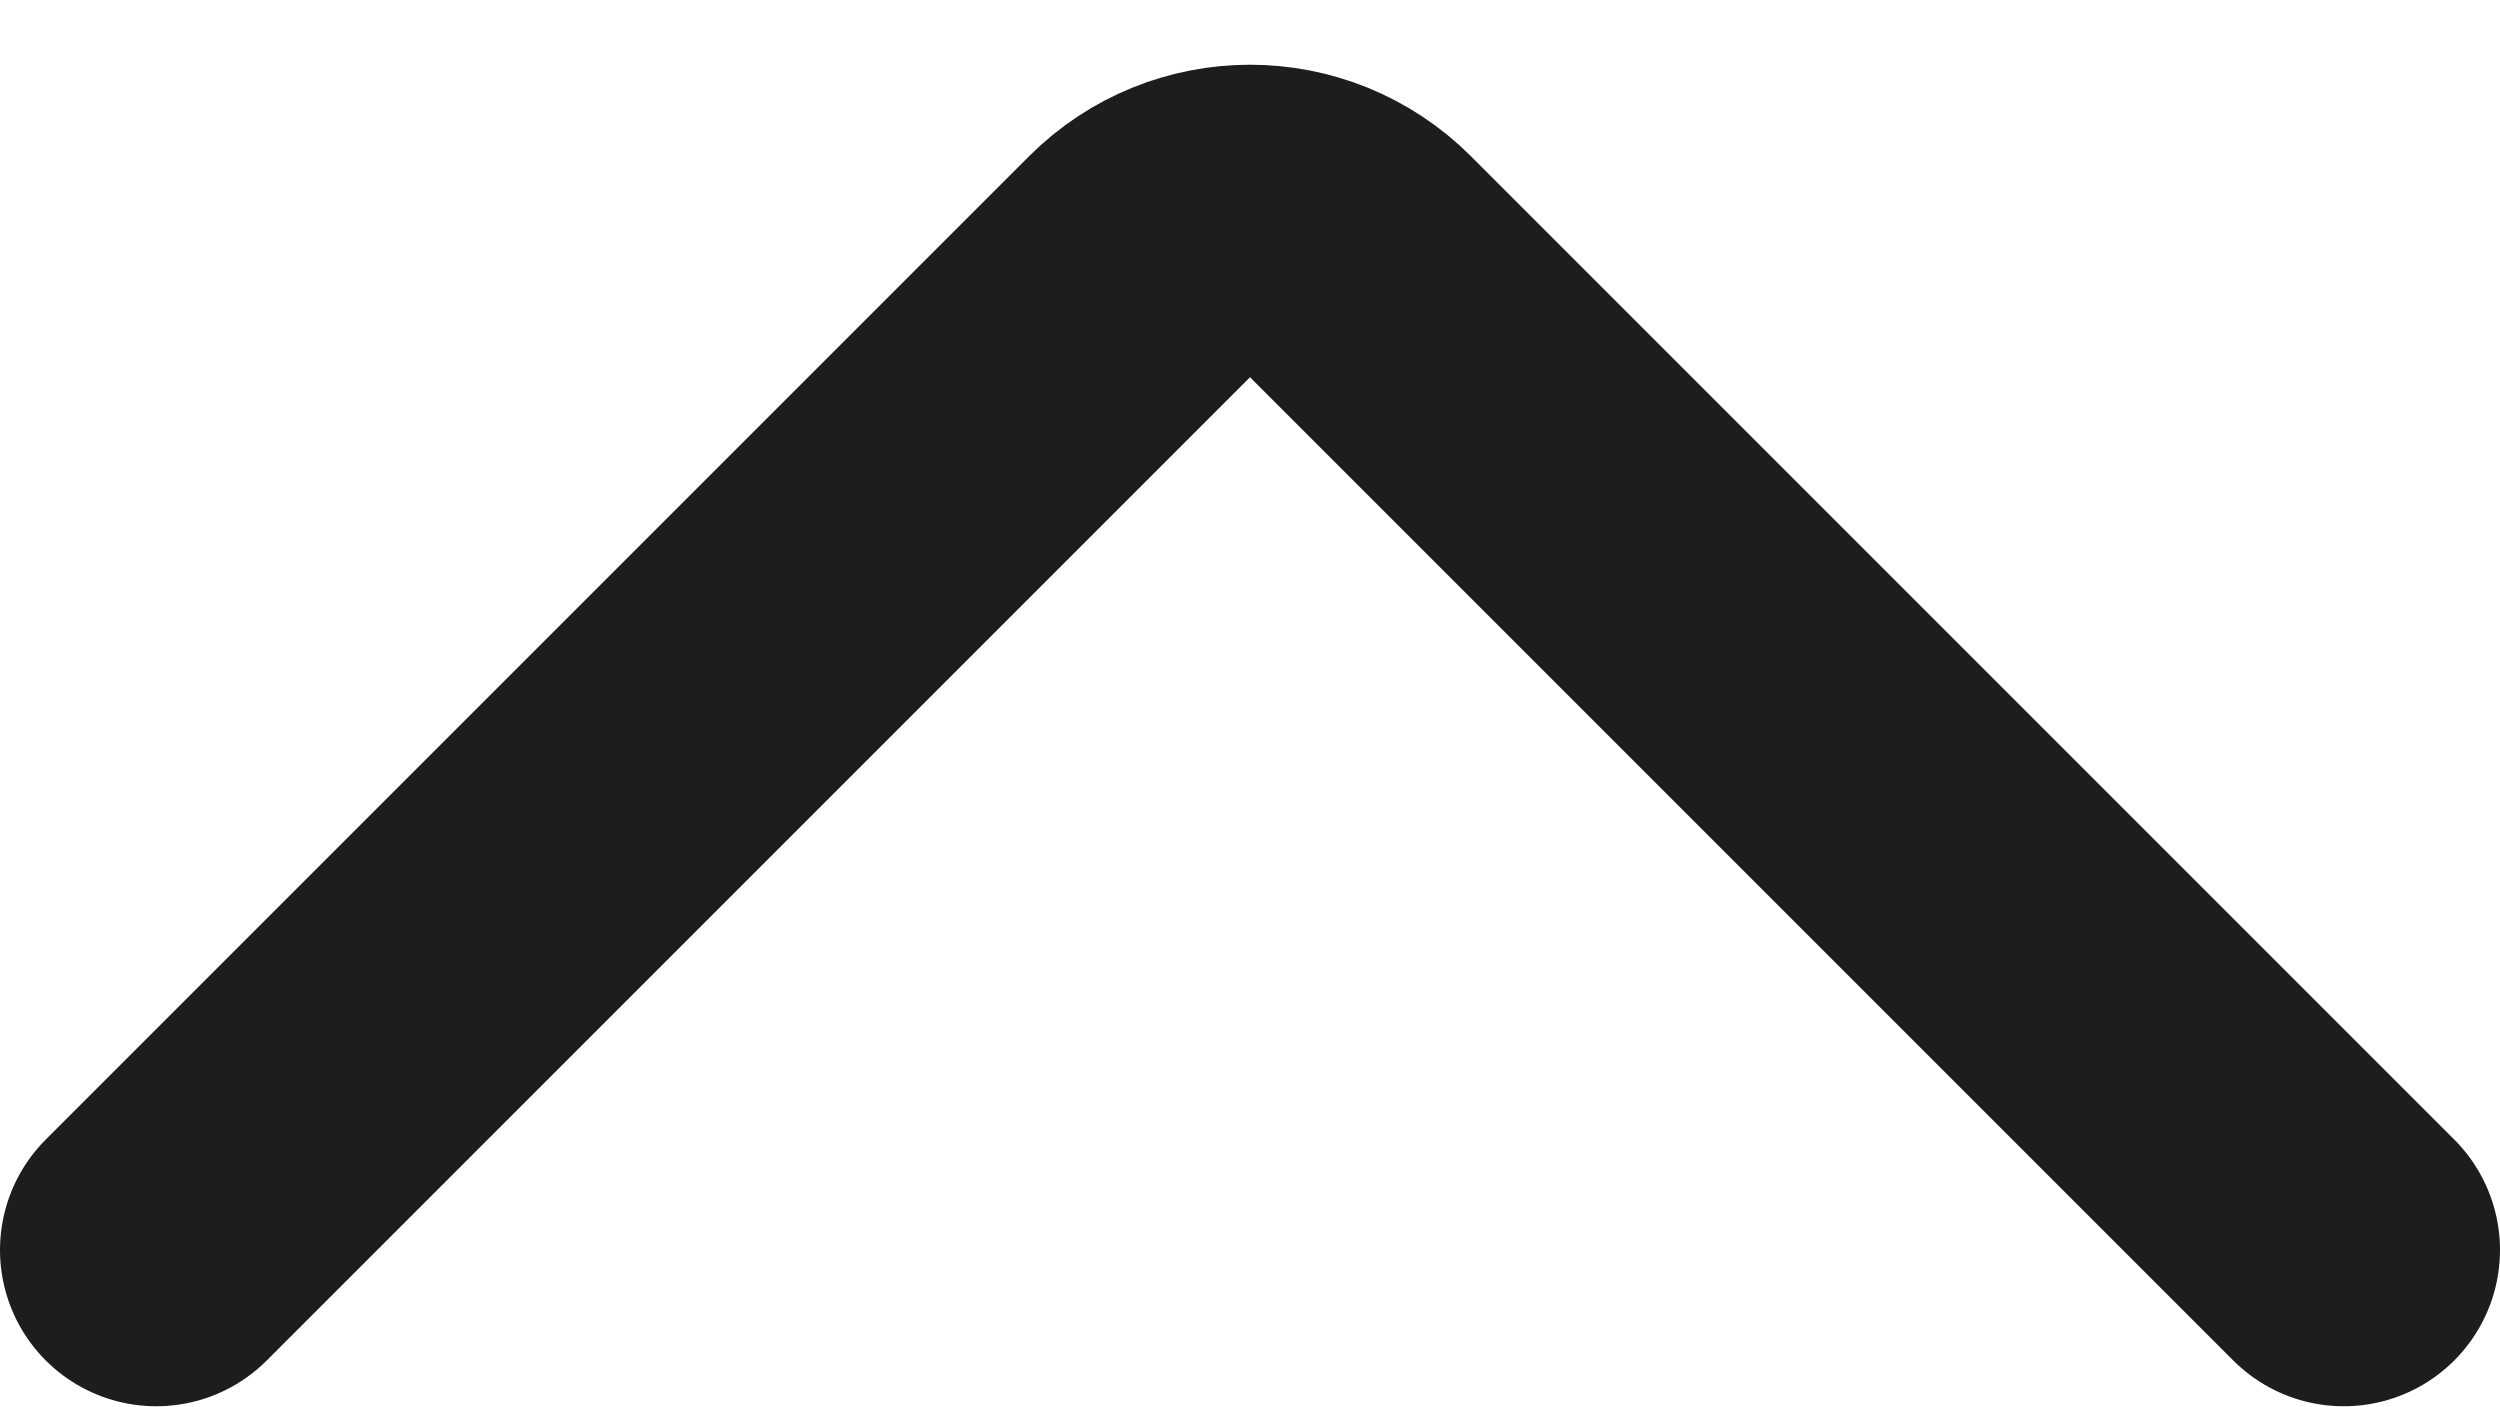
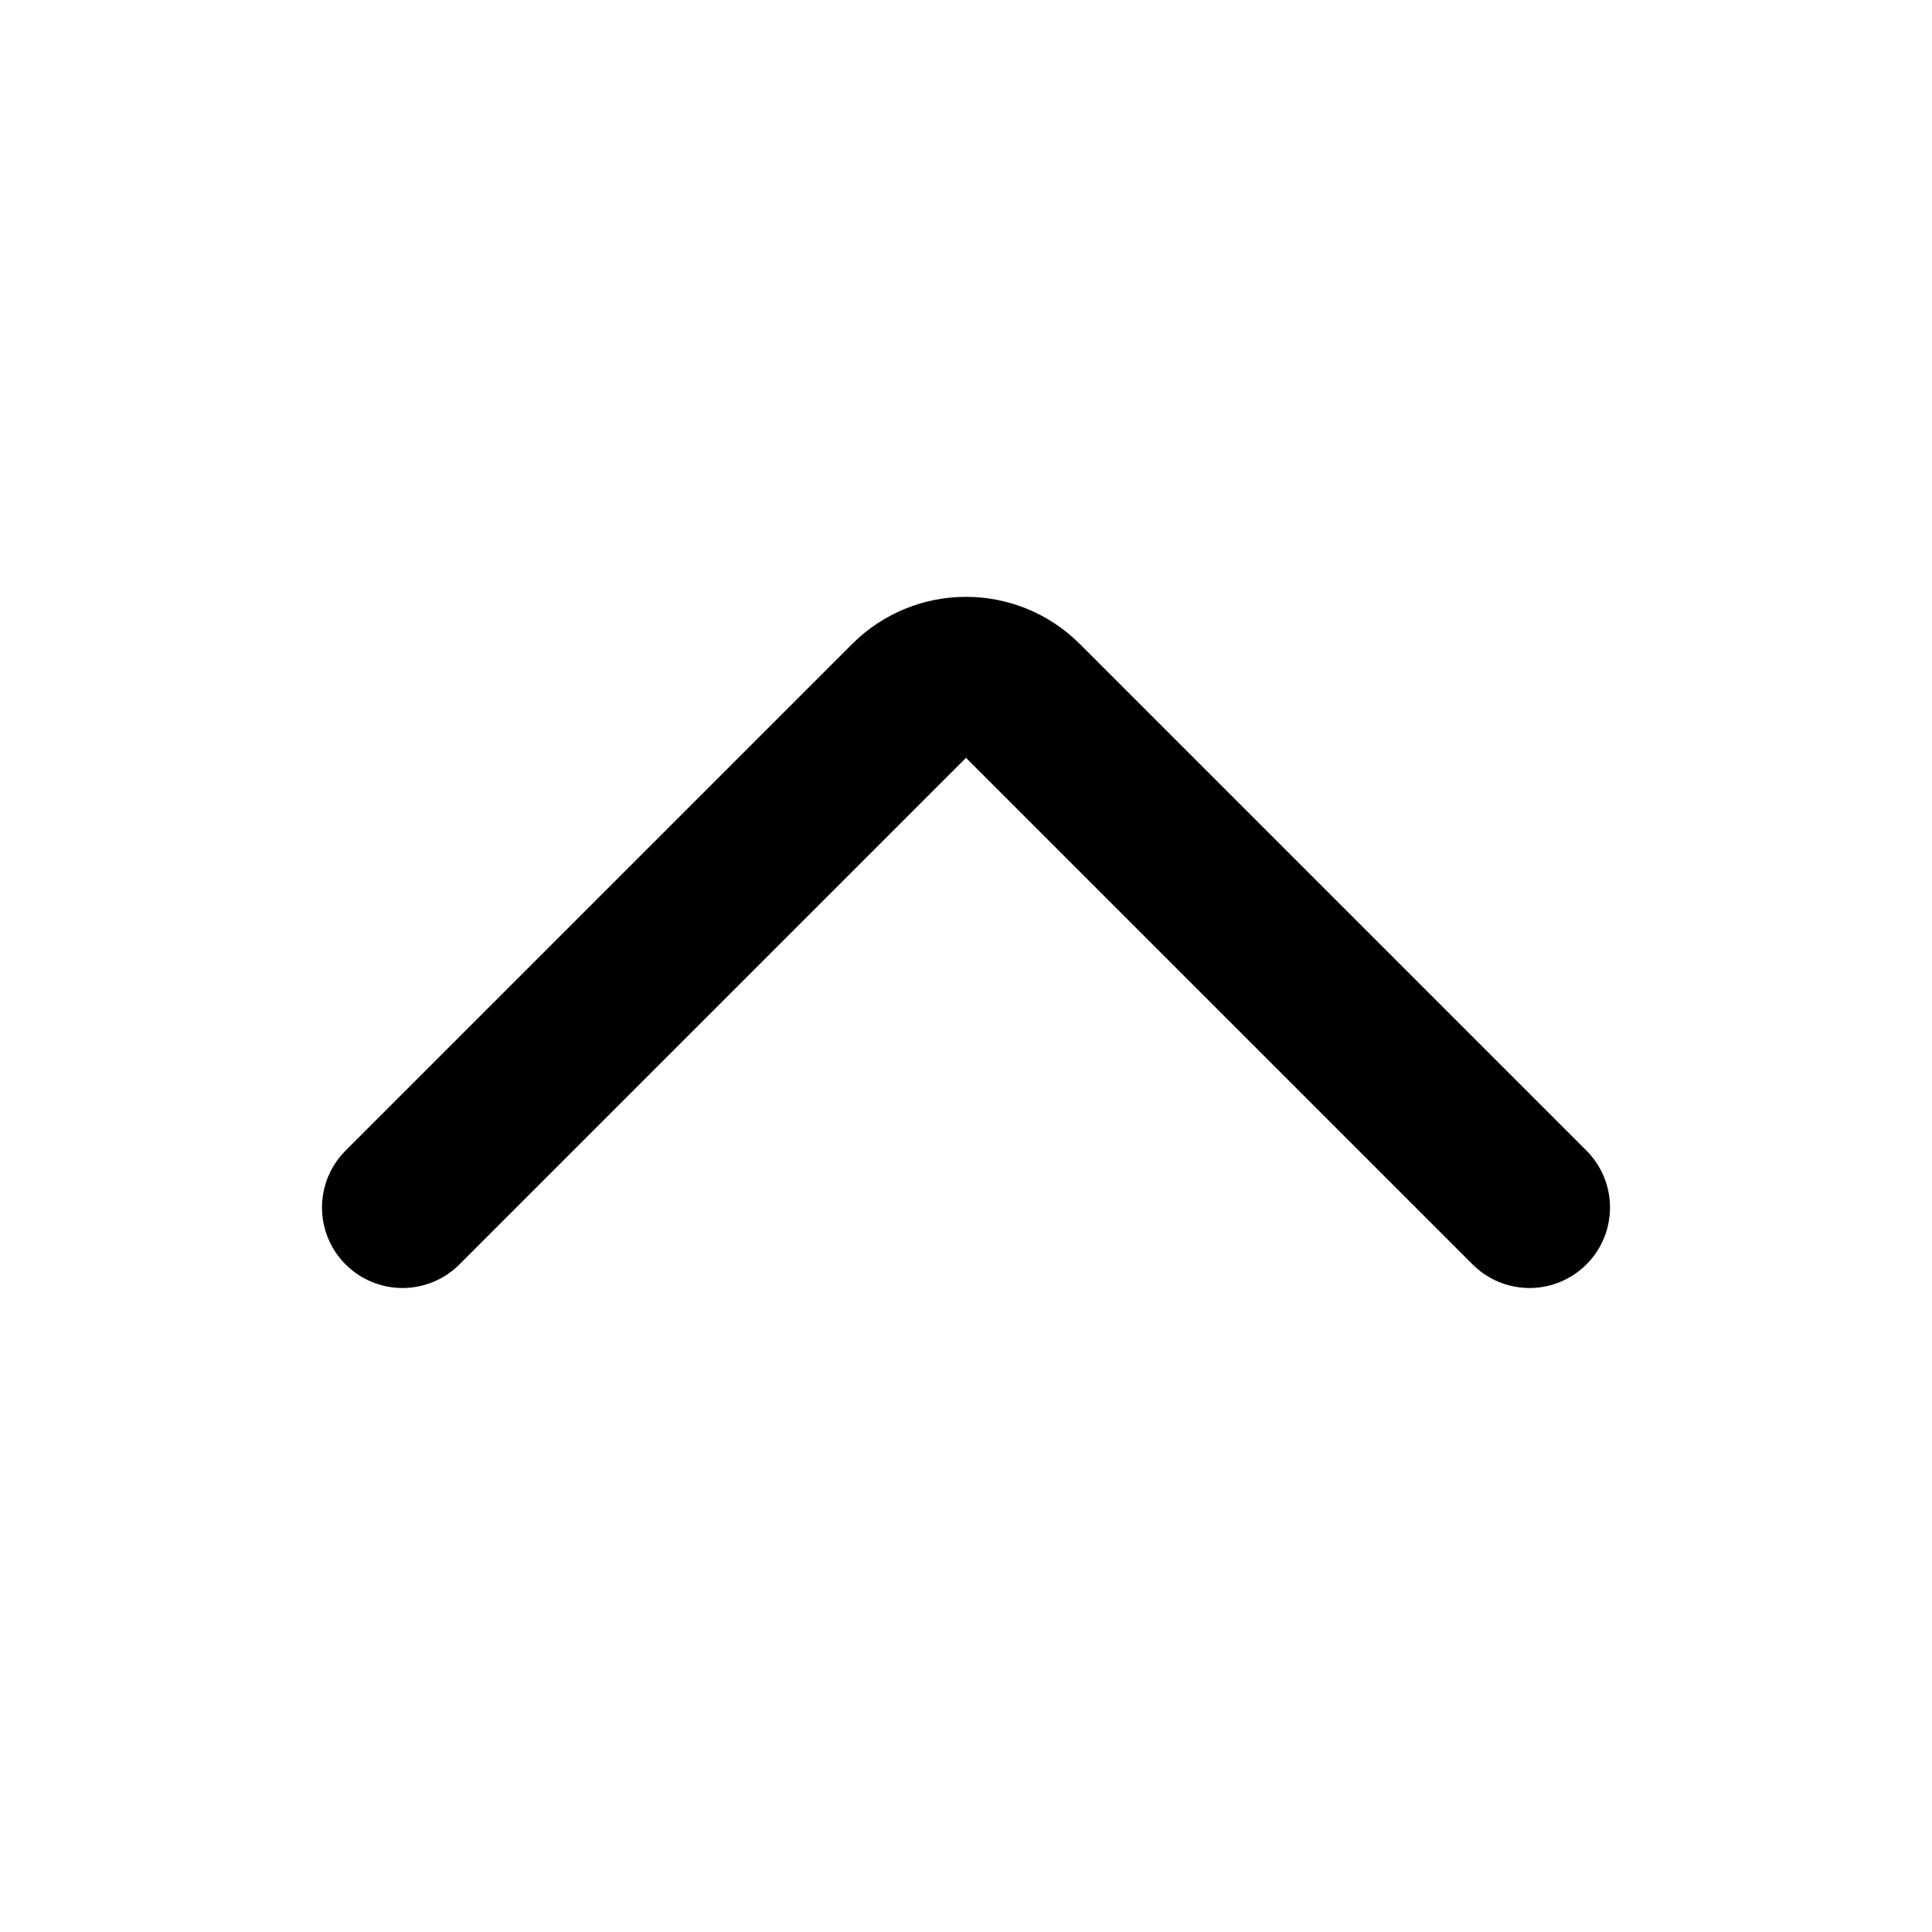
- <svg xmlns="http://www.w3.org/2000/svg" width="16" height="9" fill="none">
-   <path d="m1 8 6.293-6.293a1 1 0 0 1 1.414 0L15 8" stroke="#1D1D1D" stroke-width="2" stroke-linecap="round" stroke-linejoin="round" />
+ <svg xmlns="http://www.w3.org/2000/svg" width="24" height="24" fill="none">
+   <path d="m5 15 6.293-6.293a1 1 0 0 1 1.414 0L19 15" stroke="#000" stroke-width="2" stroke-linecap="round" stroke-linejoin="round" />
</svg>
